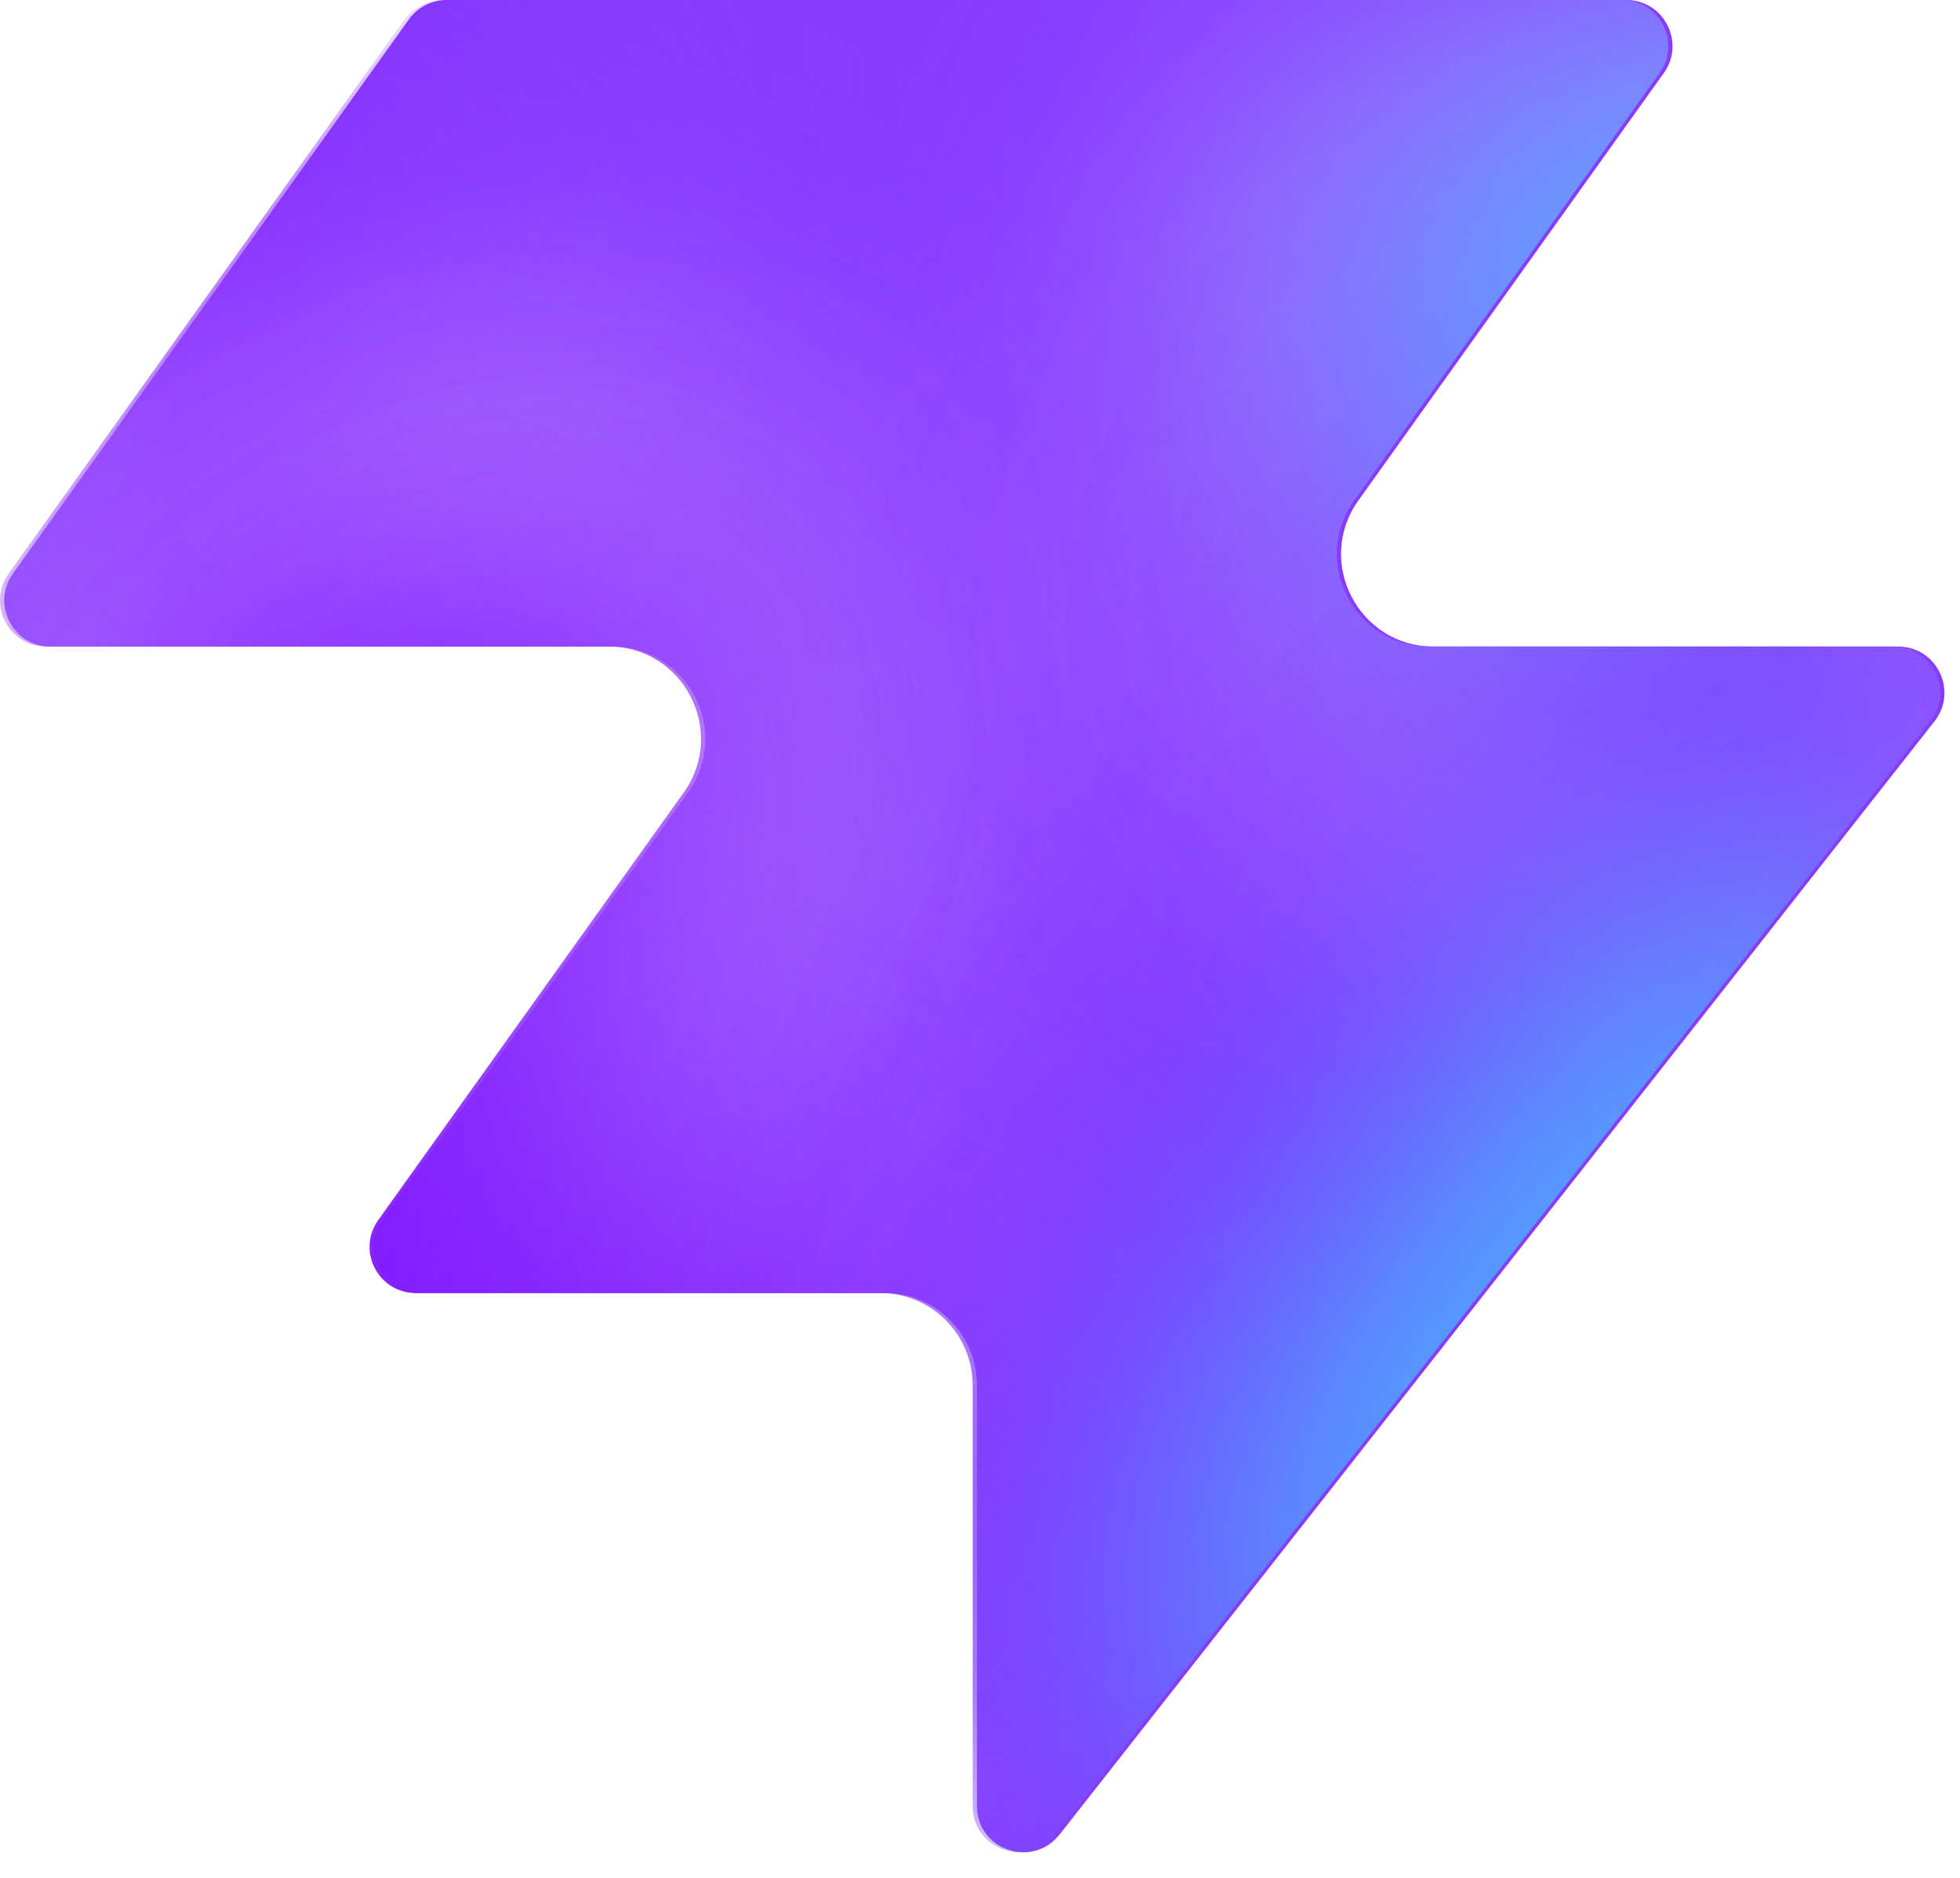
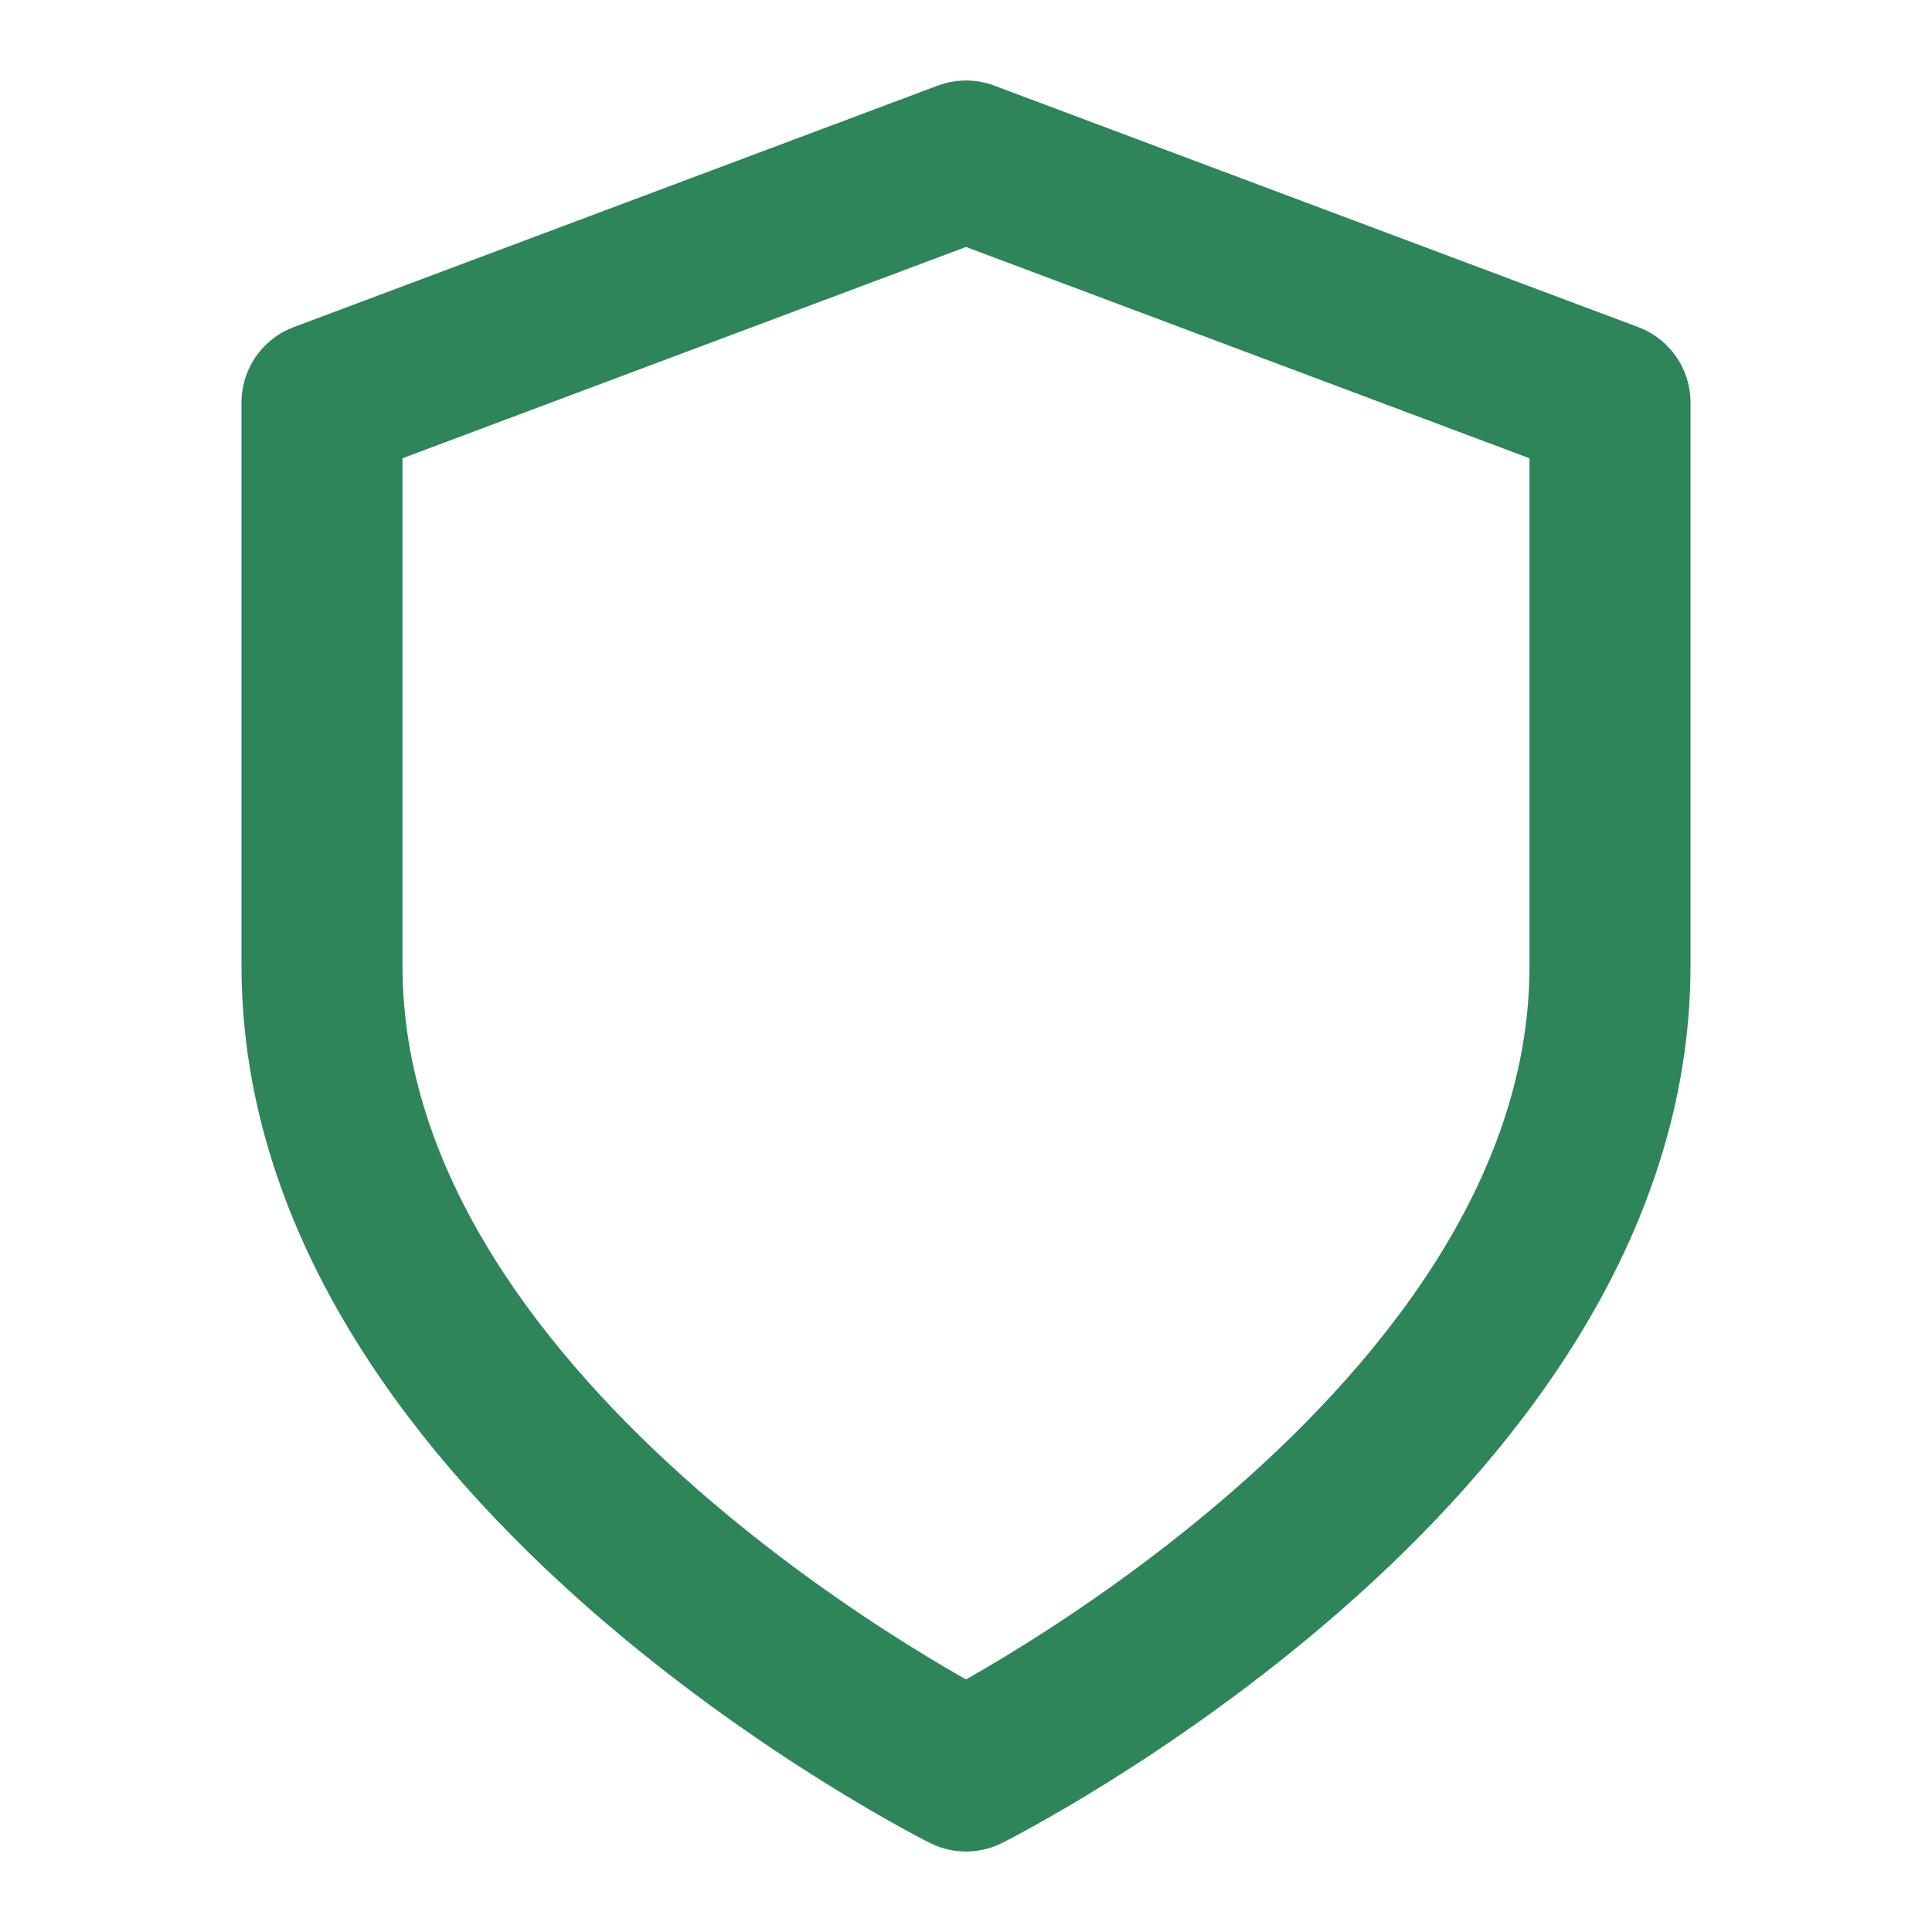
- <svg xmlns="http://www.w3.org/2000/svg" width="48" height="46" fill="none" viewBox="0 0 48 46">
-   <path fill="#863bff" d="M25.946 44.938c-.664.845-2.021.375-2.021-.698V33.937a2.26 2.26 0 0 0-2.262-2.262H10.287c-.92 0-1.456-1.04-.92-1.788l7.48-10.471c1.07-1.497 0-3.578-1.842-3.578H1.237c-.92 0-1.456-1.04-.92-1.788L10.013.474c.214-.297.556-.474.92-.474h28.894c.92 0 1.456 1.04.92 1.788l-7.48 10.471c-1.07 1.498 0 3.579 1.842 3.579h11.377c.943 0 1.473 1.088.89 1.83L25.947 44.94z" style="fill:#863bff;fill:color(display-p3 .525 .23 1);fill-opacity:1" />
-   <mask id="a" width="48" height="46" x="0" y="0" maskUnits="userSpaceOnUse" style="mask-type:alpha">
-     <path fill="#000" d="M25.842 44.938c-.664.844-2.021.375-2.021-.698V33.937a2.26 2.26 0 0 0-2.262-2.262H10.183c-.92 0-1.456-1.04-.92-1.788l7.48-10.471c1.07-1.498 0-3.579-1.842-3.579H1.133c-.92 0-1.456-1.04-.92-1.787L9.91.473c.214-.297.556-.474.92-.474h28.894c.92 0 1.456 1.04.92 1.788l-7.48 10.471c-1.07 1.498 0 3.578 1.842 3.578h11.377c.943 0 1.473 1.088.89 1.832L25.843 44.94z" style="fill:#000;fill-opacity:1" />
-   </mask>
-   <g mask="url(#a)">
-     <g filter="url(#b)">
-       <ellipse cx="5.508" cy="14.704" fill="#ede6ff" rx="5.508" ry="14.704" style="fill:#ede6ff;fill:color(display-p3 .927 .903 1);fill-opacity:1" transform="matrix(.00324 1 1 -.00324 -4.47 31.516)" />
-     </g>
-     <g filter="url(#c)">
-       <ellipse cx="10.399" cy="29.851" fill="#ede6ff" rx="10.399" ry="29.851" style="fill:#ede6ff;fill:color(display-p3 .927 .903 1);fill-opacity:1" transform="matrix(.00324 1 1 -.00324 -39.328 7.883)" />
-     </g>
-     <g filter="url(#d)">
-       <ellipse cx="5.508" cy="30.487" fill="#7e14ff" rx="5.508" ry="30.487" style="fill:#7e14ff;fill:color(display-p3 .492 .077 1);fill-opacity:1" transform="rotate(89.814 -25.913 -14.639)scale(1 -1)" />
-     </g>
-     <g filter="url(#e)">
-       <ellipse cx="5.508" cy="30.599" fill="#7e14ff" rx="5.508" ry="30.599" style="fill:#7e14ff;fill:color(display-p3 .492 .077 1);fill-opacity:1" transform="rotate(89.814 -32.644 -3.334)scale(1 -1)" />
-     </g>
-     <g filter="url(#f)">
-       <ellipse cx="5.508" cy="30.599" fill="#7e14ff" rx="5.508" ry="30.599" style="fill:#7e14ff;fill:color(display-p3 .492 .077 1);fill-opacity:1" transform="matrix(.00324 1 1 -.00324 -34.34 30.47)" />
-     </g>
-     <g filter="url(#g)">
-       <ellipse cx="14.072" cy="22.078" fill="#ede6ff" rx="14.072" ry="22.078" style="fill:#ede6ff;fill:color(display-p3 .927 .903 1);fill-opacity:1" transform="rotate(93.35 24.506 48.493)scale(-1 1)" />
-     </g>
-     <g filter="url(#h)">
-       <ellipse cx="3.47" cy="21.501" fill="#7e14ff" rx="3.47" ry="21.501" style="fill:#7e14ff;fill:color(display-p3 .492 .077 1);fill-opacity:1" transform="rotate(89.009 28.708 47.59)scale(-1 1)" />
-     </g>
-     <g filter="url(#i)">
-       <ellipse cx="3.47" cy="21.501" fill="#7e14ff" rx="3.47" ry="21.501" style="fill:#7e14ff;fill:color(display-p3 .492 .077 1);fill-opacity:1" transform="rotate(89.009 28.708 47.59)scale(-1 1)" />
-     </g>
-     <g filter="url(#j)">
-       <ellipse cx=".387" cy="8.972" fill="#7e14ff" rx="4.407" ry="29.108" style="fill:#7e14ff;fill:color(display-p3 .492 .077 1);fill-opacity:1" transform="rotate(39.51 .387 8.972)" />
-     </g>
-     <g filter="url(#k)">
-       <ellipse cx="47.523" cy="-6.092" fill="#7e14ff" rx="4.407" ry="29.108" style="fill:#7e14ff;fill:color(display-p3 .492 .077 1);fill-opacity:1" transform="rotate(37.892 47.523 -6.092)" />
-     </g>
-     <g filter="url(#l)">
-       <ellipse cx="41.412" cy="6.333" fill="#47bfff" rx="5.971" ry="9.665" style="fill:#47bfff;fill:color(display-p3 .28 .748 1);fill-opacity:1" transform="rotate(37.892 41.412 6.333)" />
-     </g>
-     <g filter="url(#m)">
-       <ellipse cx="-1.879" cy="38.332" fill="#7e14ff" rx="4.407" ry="29.108" style="fill:#7e14ff;fill:color(display-p3 .492 .077 1);fill-opacity:1" transform="rotate(37.892 -1.88 38.332)" />
-     </g>
-     <g filter="url(#n)">
-       <ellipse cx="-1.879" cy="38.332" fill="#7e14ff" rx="4.407" ry="29.108" style="fill:#7e14ff;fill:color(display-p3 .492 .077 1);fill-opacity:1" transform="rotate(37.892 -1.88 38.332)" />
-     </g>
-     <g filter="url(#o)">
-       <ellipse cx="35.651" cy="29.907" fill="#7e14ff" rx="4.407" ry="29.108" style="fill:#7e14ff;fill:color(display-p3 .492 .077 1);fill-opacity:1" transform="rotate(37.892 35.651 29.907)" />
-     </g>
-     <g filter="url(#p)">
-       <ellipse cx="38.418" cy="32.4" fill="#47bfff" rx="5.971" ry="15.297" style="fill:#47bfff;fill:color(display-p3 .28 .748 1);fill-opacity:1" transform="rotate(37.892 38.418 32.4)" />
-     </g>
-   </g>
-   <defs>
-     <filter id="b" width="60.045" height="41.654" x="-19.77" y="16.149" color-interpolation-filters="sRGB" filterUnits="userSpaceOnUse">
-       <feFlood flood-opacity="0" result="BackgroundImageFix" />
-       <feBlend in="SourceGraphic" in2="BackgroundImageFix" result="shape" />
-       <feGaussianBlur result="effect1_foregroundBlur_2002_17158" stdDeviation="7.659" />
-     </filter>
-     <filter id="c" width="90.34" height="51.437" x="-54.613" y="-7.533" color-interpolation-filters="sRGB" filterUnits="userSpaceOnUse">
-       <feFlood flood-opacity="0" result="BackgroundImageFix" />
-       <feBlend in="SourceGraphic" in2="BackgroundImageFix" result="shape" />
-       <feGaussianBlur result="effect1_foregroundBlur_2002_17158" stdDeviation="7.659" />
-     </filter>
-     <filter id="d" width="79.355" height="29.4" x="-49.64" y="2.03" color-interpolation-filters="sRGB" filterUnits="userSpaceOnUse">
-       <feFlood flood-opacity="0" result="BackgroundImageFix" />
-       <feBlend in="SourceGraphic" in2="BackgroundImageFix" result="shape" />
-       <feGaussianBlur result="effect1_foregroundBlur_2002_17158" stdDeviation="4.596" />
-     </filter>
-     <filter id="e" width="79.579" height="29.4" x="-45.045" y="20.029" color-interpolation-filters="sRGB" filterUnits="userSpaceOnUse">
-       <feFlood flood-opacity="0" result="BackgroundImageFix" />
-       <feBlend in="SourceGraphic" in2="BackgroundImageFix" result="shape" />
-       <feGaussianBlur result="effect1_foregroundBlur_2002_17158" stdDeviation="4.596" />
-     </filter>
-     <filter id="f" width="79.579" height="29.4" x="-43.513" y="21.178" color-interpolation-filters="sRGB" filterUnits="userSpaceOnUse">
-       <feFlood flood-opacity="0" result="BackgroundImageFix" />
-       <feBlend in="SourceGraphic" in2="BackgroundImageFix" result="shape" />
-       <feGaussianBlur result="effect1_foregroundBlur_2002_17158" stdDeviation="4.596" />
-     </filter>
-     <filter id="g" width="74.749" height="58.852" x="15.756" y="-17.901" color-interpolation-filters="sRGB" filterUnits="userSpaceOnUse">
-       <feFlood flood-opacity="0" result="BackgroundImageFix" />
-       <feBlend in="SourceGraphic" in2="BackgroundImageFix" result="shape" />
-       <feGaussianBlur result="effect1_foregroundBlur_2002_17158" stdDeviation="7.659" />
-     </filter>
-     <filter id="h" width="61.377" height="25.362" x="23.548" y="2.284" color-interpolation-filters="sRGB" filterUnits="userSpaceOnUse">
-       <feFlood flood-opacity="0" result="BackgroundImageFix" />
-       <feBlend in="SourceGraphic" in2="BackgroundImageFix" result="shape" />
-       <feGaussianBlur result="effect1_foregroundBlur_2002_17158" stdDeviation="4.596" />
-     </filter>
-     <filter id="i" width="61.377" height="25.362" x="23.548" y="2.284" color-interpolation-filters="sRGB" filterUnits="userSpaceOnUse">
-       <feFlood flood-opacity="0" result="BackgroundImageFix" />
-       <feBlend in="SourceGraphic" in2="BackgroundImageFix" result="shape" />
-       <feGaussianBlur result="effect1_foregroundBlur_2002_17158" stdDeviation="4.596" />
-     </filter>
-     <filter id="j" width="56.045" height="63.649" x="-27.636" y="-22.853" color-interpolation-filters="sRGB" filterUnits="userSpaceOnUse">
-       <feFlood flood-opacity="0" result="BackgroundImageFix" />
-       <feBlend in="SourceGraphic" in2="BackgroundImageFix" result="shape" />
-       <feGaussianBlur result="effect1_foregroundBlur_2002_17158" stdDeviation="4.596" />
-     </filter>
-     <filter id="k" width="54.814" height="64.646" x="20.116" y="-38.415" color-interpolation-filters="sRGB" filterUnits="userSpaceOnUse">
-       <feFlood flood-opacity="0" result="BackgroundImageFix" />
-       <feBlend in="SourceGraphic" in2="BackgroundImageFix" result="shape" />
-       <feGaussianBlur result="effect1_foregroundBlur_2002_17158" stdDeviation="4.596" />
-     </filter>
-     <filter id="l" width="33.541" height="35.313" x="24.641" y="-11.323" color-interpolation-filters="sRGB" filterUnits="userSpaceOnUse">
-       <feFlood flood-opacity="0" result="BackgroundImageFix" />
-       <feBlend in="SourceGraphic" in2="BackgroundImageFix" result="shape" />
-       <feGaussianBlur result="effect1_foregroundBlur_2002_17158" stdDeviation="4.596" />
-     </filter>
-     <filter id="m" width="54.814" height="64.646" x="-29.286" y="6.009" color-interpolation-filters="sRGB" filterUnits="userSpaceOnUse">
-       <feFlood flood-opacity="0" result="BackgroundImageFix" />
-       <feBlend in="SourceGraphic" in2="BackgroundImageFix" result="shape" />
-       <feGaussianBlur result="effect1_foregroundBlur_2002_17158" stdDeviation="4.596" />
-     </filter>
-     <filter id="n" width="54.814" height="64.646" x="-29.286" y="6.009" color-interpolation-filters="sRGB" filterUnits="userSpaceOnUse">
-       <feFlood flood-opacity="0" result="BackgroundImageFix" />
-       <feBlend in="SourceGraphic" in2="BackgroundImageFix" result="shape" />
-       <feGaussianBlur result="effect1_foregroundBlur_2002_17158" stdDeviation="4.596" />
-     </filter>
-     <filter id="o" width="54.814" height="64.646" x="8.244" y="-2.416" color-interpolation-filters="sRGB" filterUnits="userSpaceOnUse">
-       <feFlood flood-opacity="0" result="BackgroundImageFix" />
-       <feBlend in="SourceGraphic" in2="BackgroundImageFix" result="shape" />
-       <feGaussianBlur result="effect1_foregroundBlur_2002_17158" stdDeviation="4.596" />
-     </filter>
-     <filter id="p" width="39.409" height="43.623" x="18.713" y="10.588" color-interpolation-filters="sRGB" filterUnits="userSpaceOnUse">
-       <feFlood flood-opacity="0" result="BackgroundImageFix" />
-       <feBlend in="SourceGraphic" in2="BackgroundImageFix" result="shape" />
-       <feGaussianBlur result="effect1_foregroundBlur_2002_17158" stdDeviation="4.596" />
-     </filter>
-   </defs>
+ <svg xmlns="http://www.w3.org/2000/svg" viewBox="0 0 24 24" width="32" height="32" fill="none" stroke="#2F855A" stroke-width="2" stroke-linecap="round" stroke-linejoin="round">
+   <path d="M12 22s8-4 8-10V5l-8-3-8 3v7c0 6 8 10 8 10z" />
</svg>
